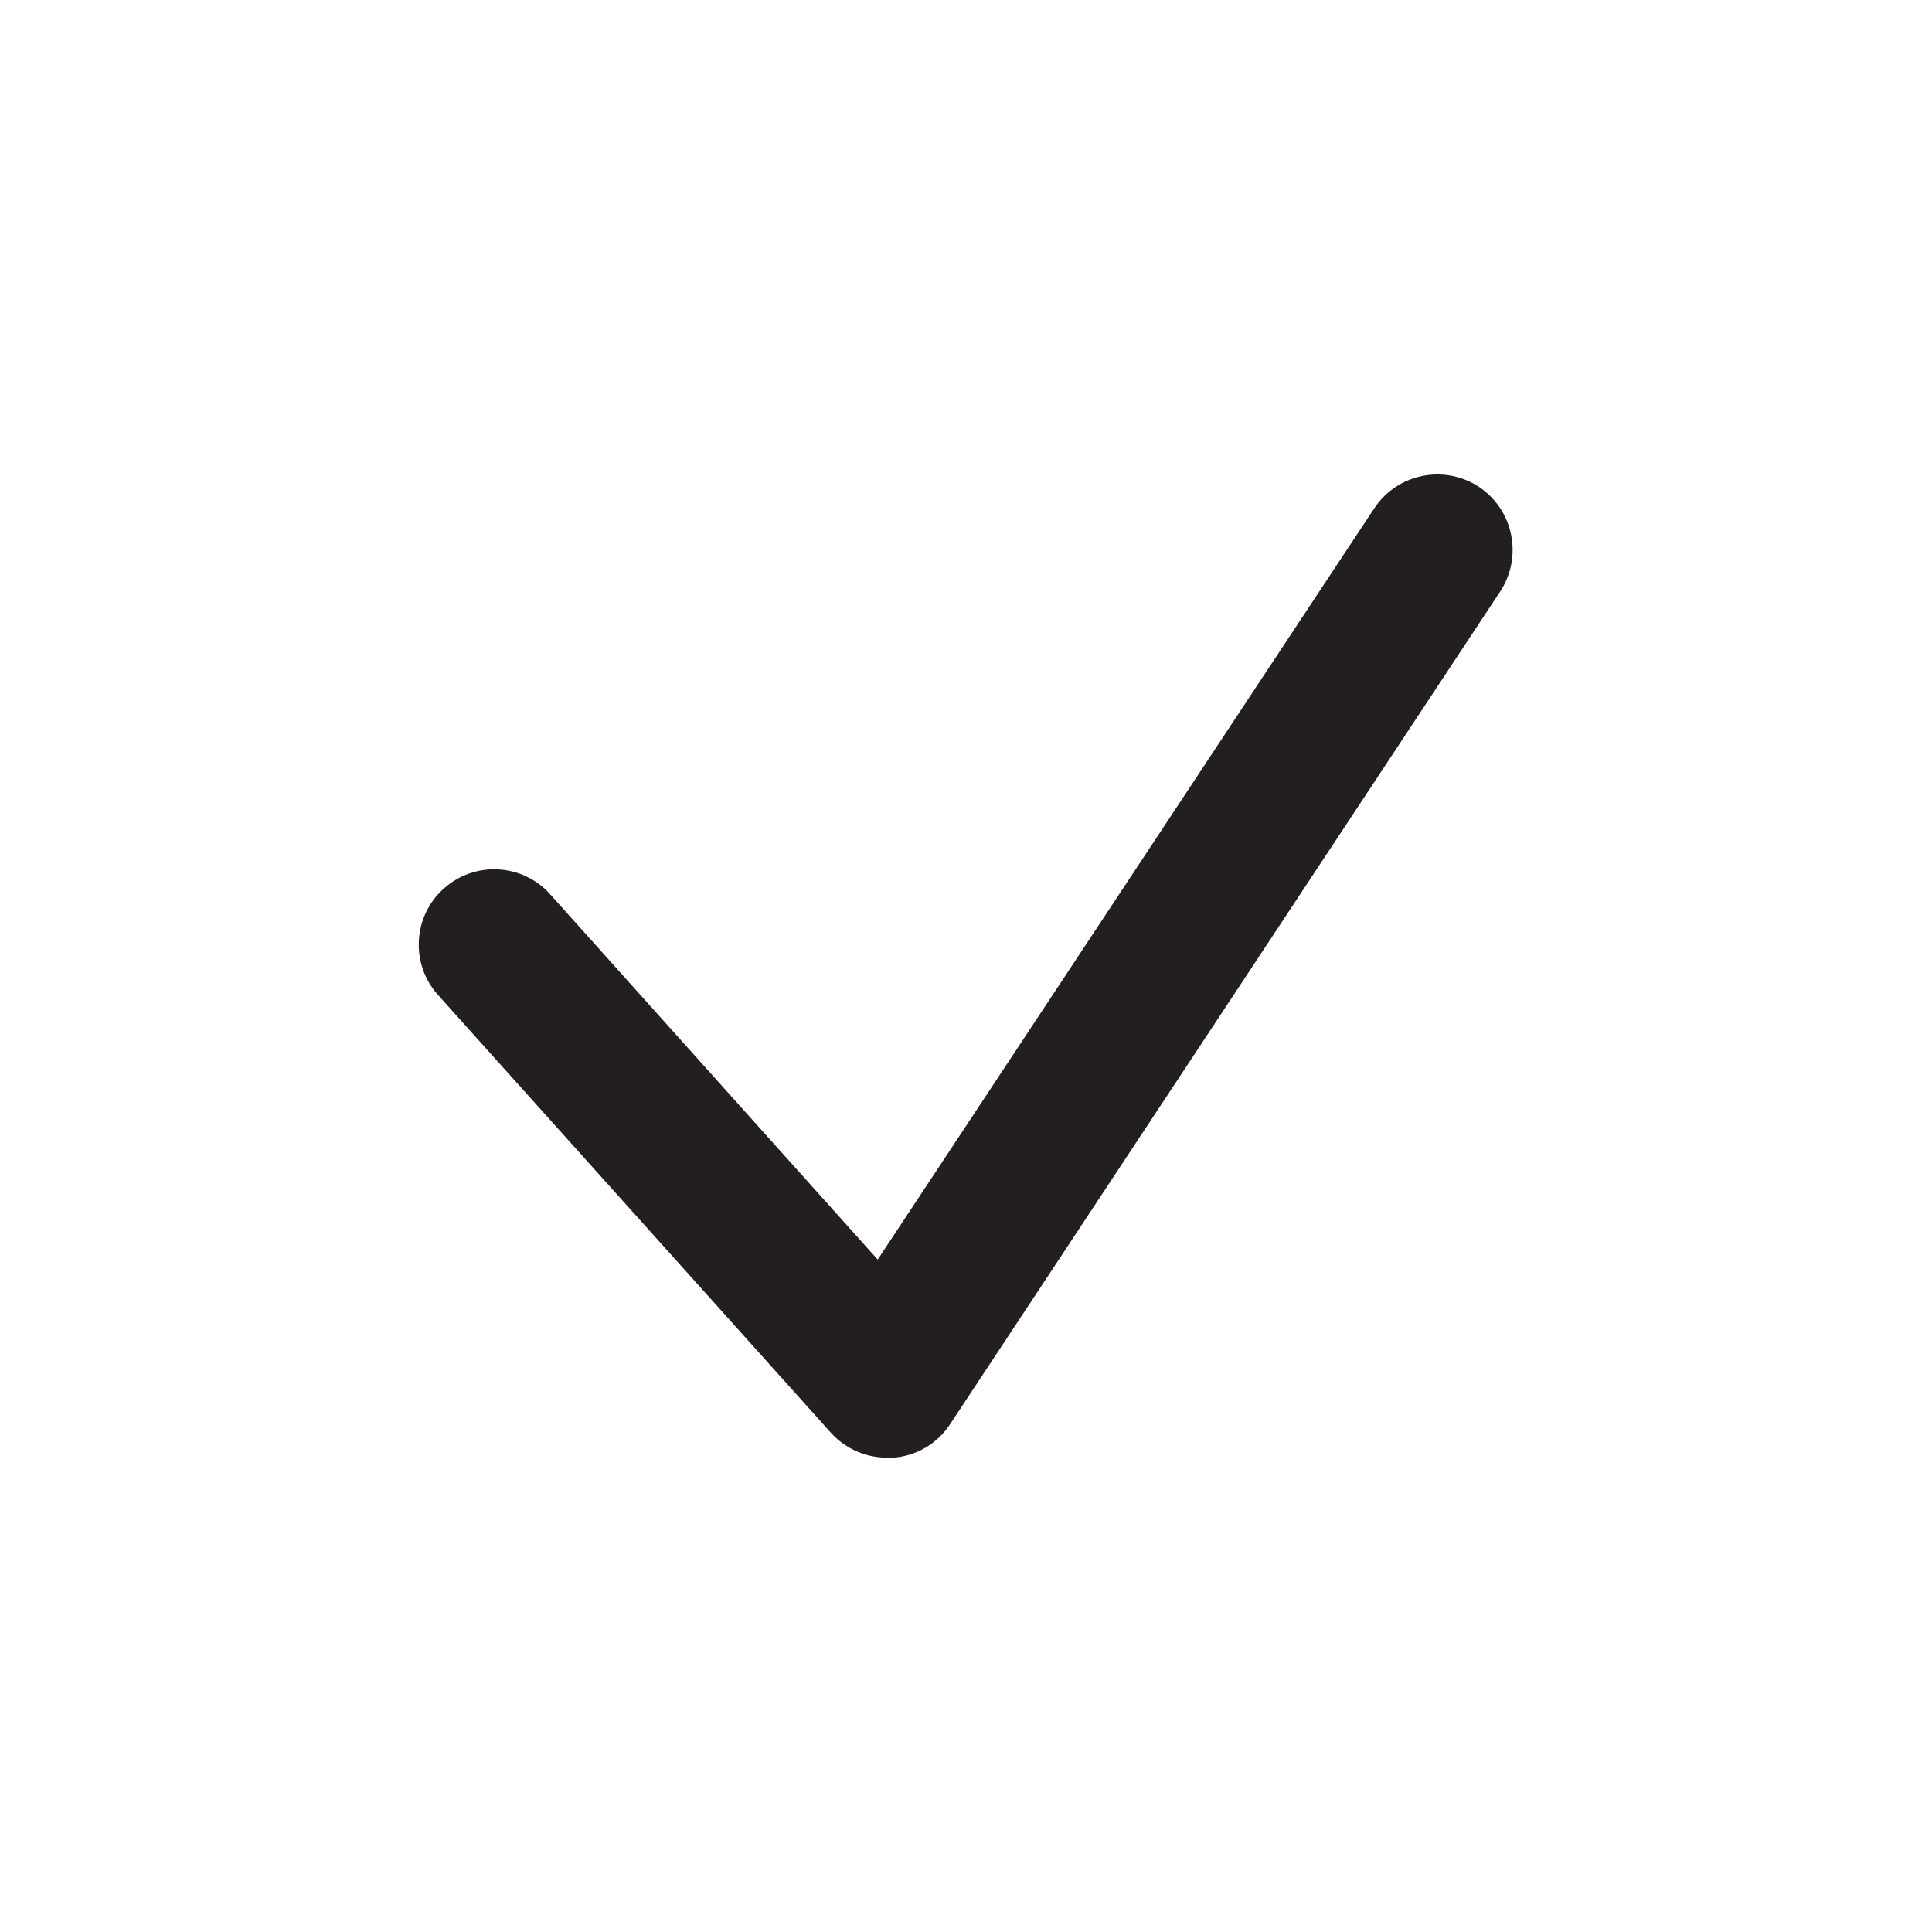
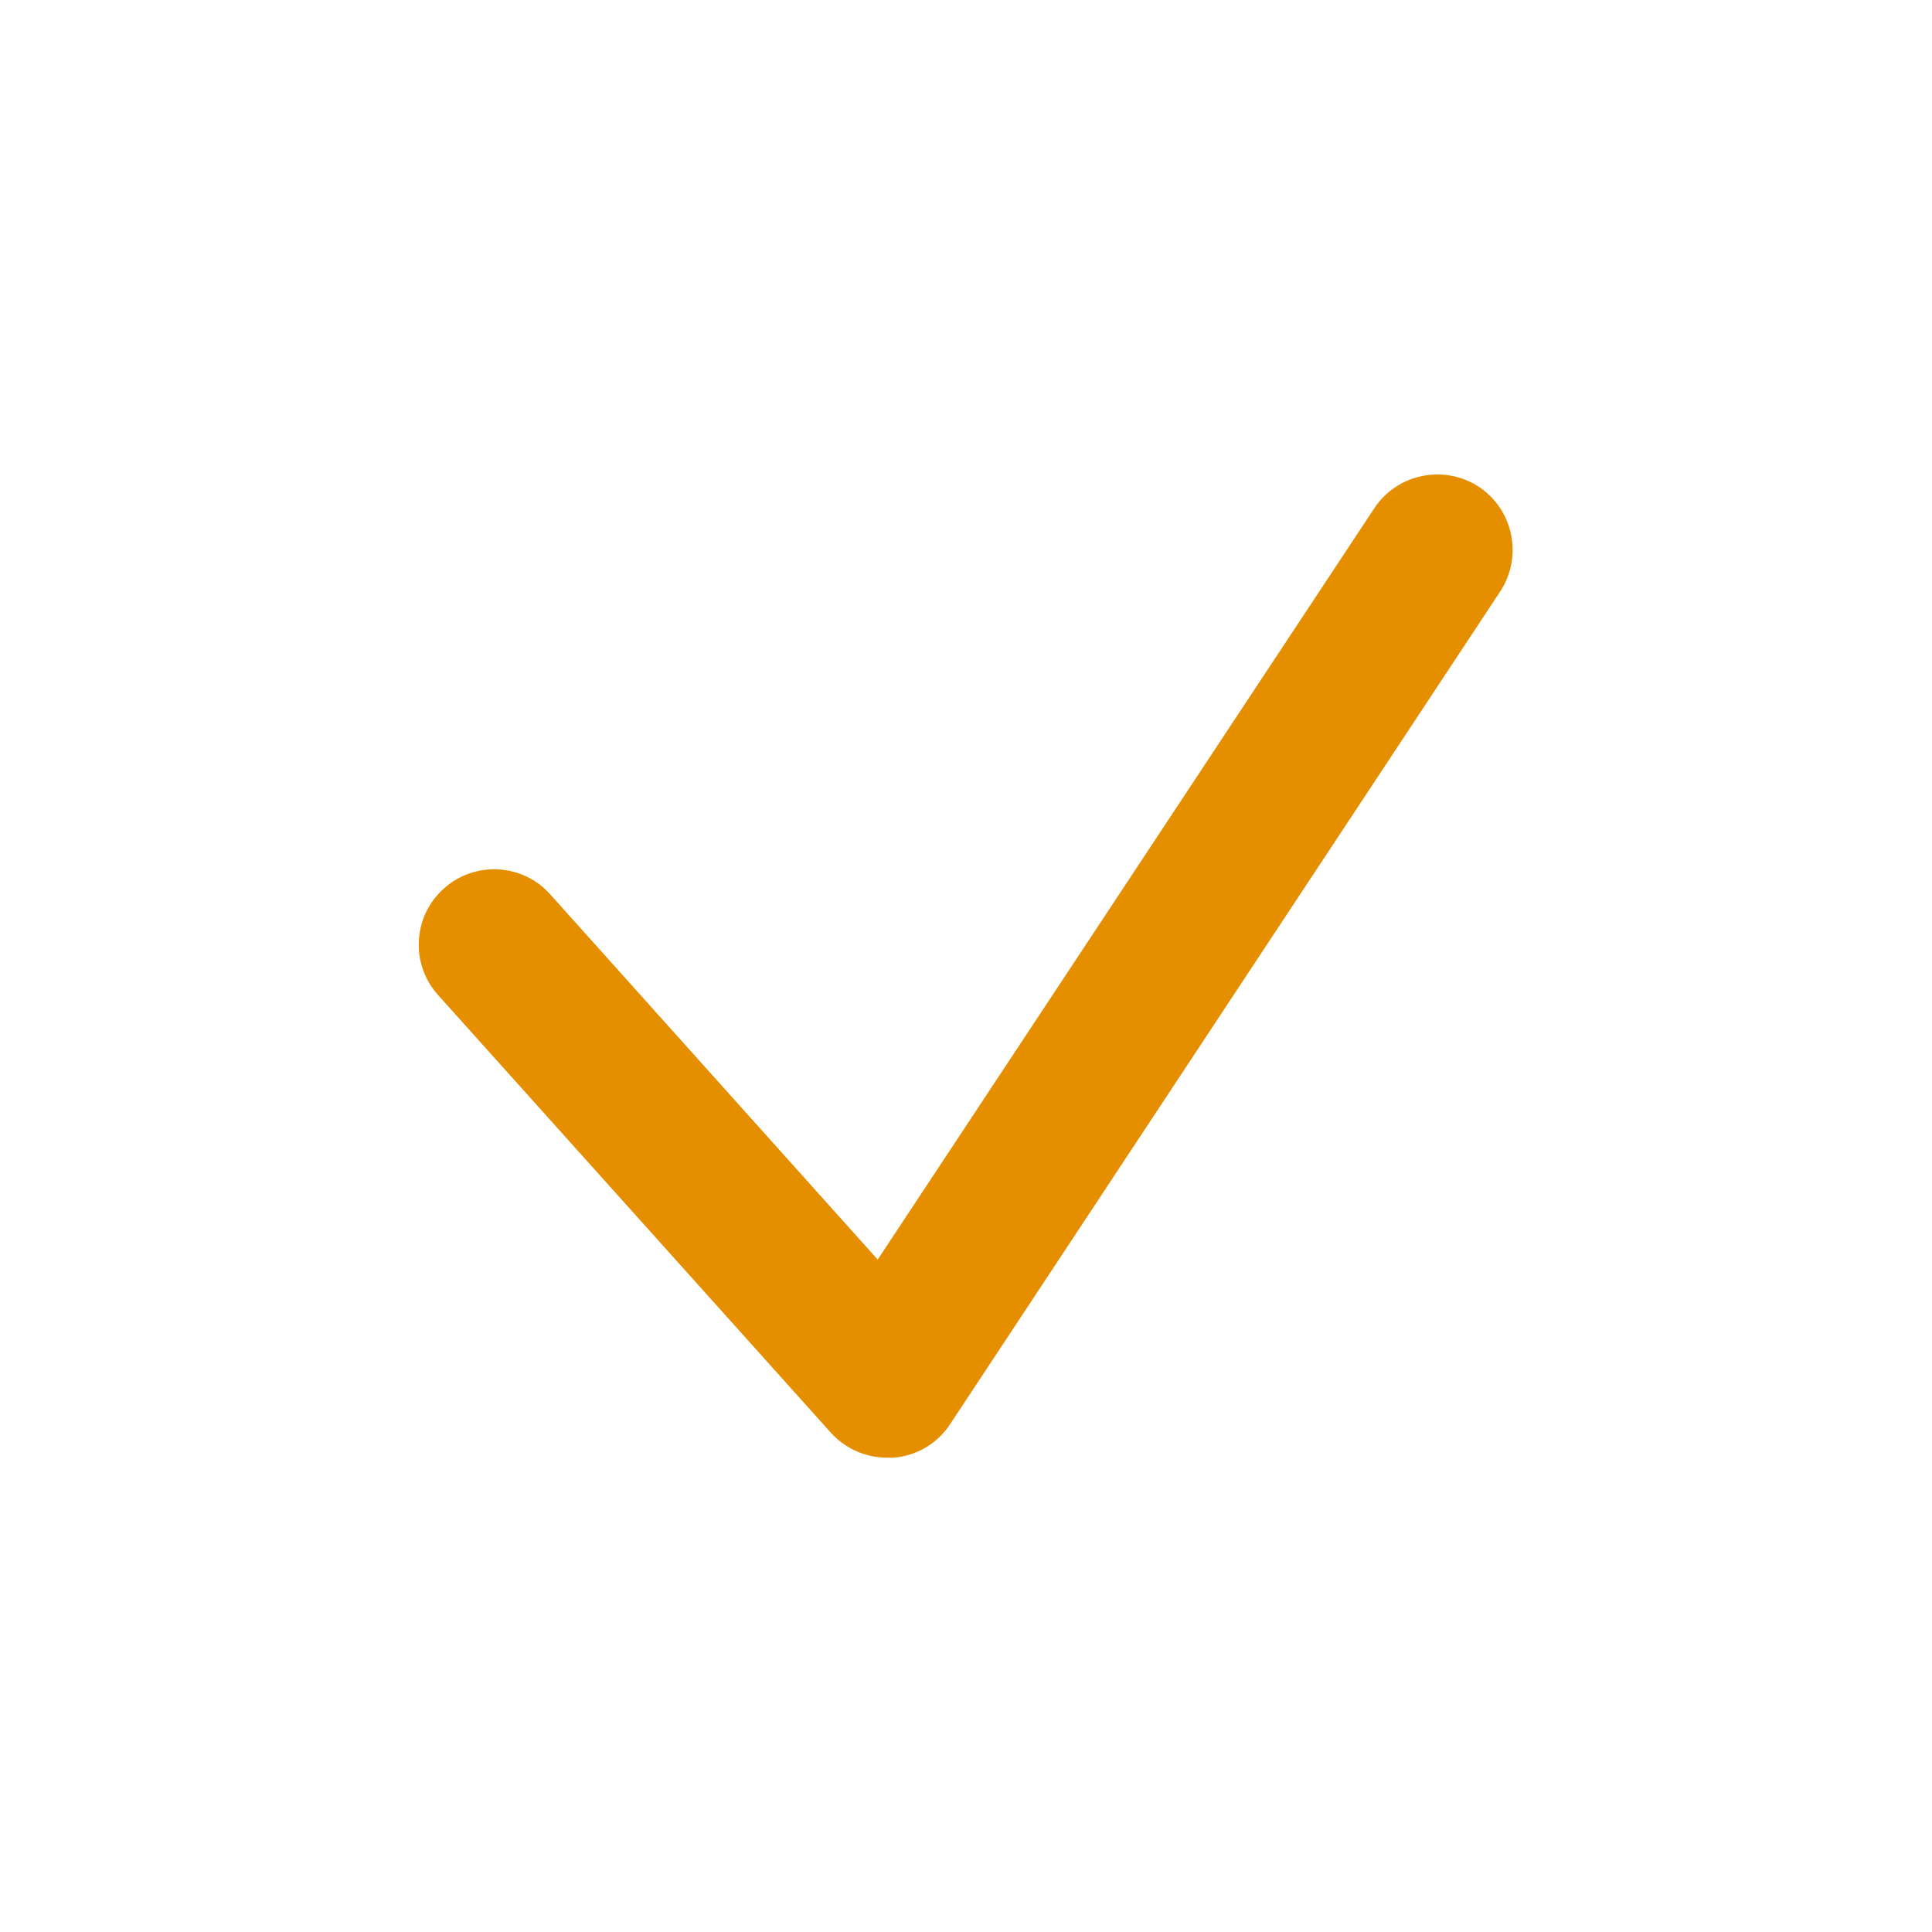
<svg xmlns="http://www.w3.org/2000/svg" id="Layer_1" style="enable-background:new 0 0 512 512;" version="1.1" viewBox="0 0 512 512" xml:space="preserve">
  <style type="text/css">
- 	.st0{fill:#231F20;}
+ 	.st0{fill:#E48E00;}
</style>
  <g>
    <path class="st0" d="M235.1,386.3c-5.7,0-11.1-2.4-14.9-6.6l-104.1-116c-7.4-8.2-6.7-20.9,1.5-28.2c8.2-7.4,20.9-6.7,28.2,1.5   l86.8,96.8l131.6-199.1c6.1-9.2,18.5-11.7,27.7-5.7c9.2,6.1,11.7,18.5,5.7,27.7L251.8,377.4c-3.4,5.2-9,8.5-15.2,8.9   C236.1,386.3,235.6,386.3,235.1,386.3z" />
  </g>
</svg>
